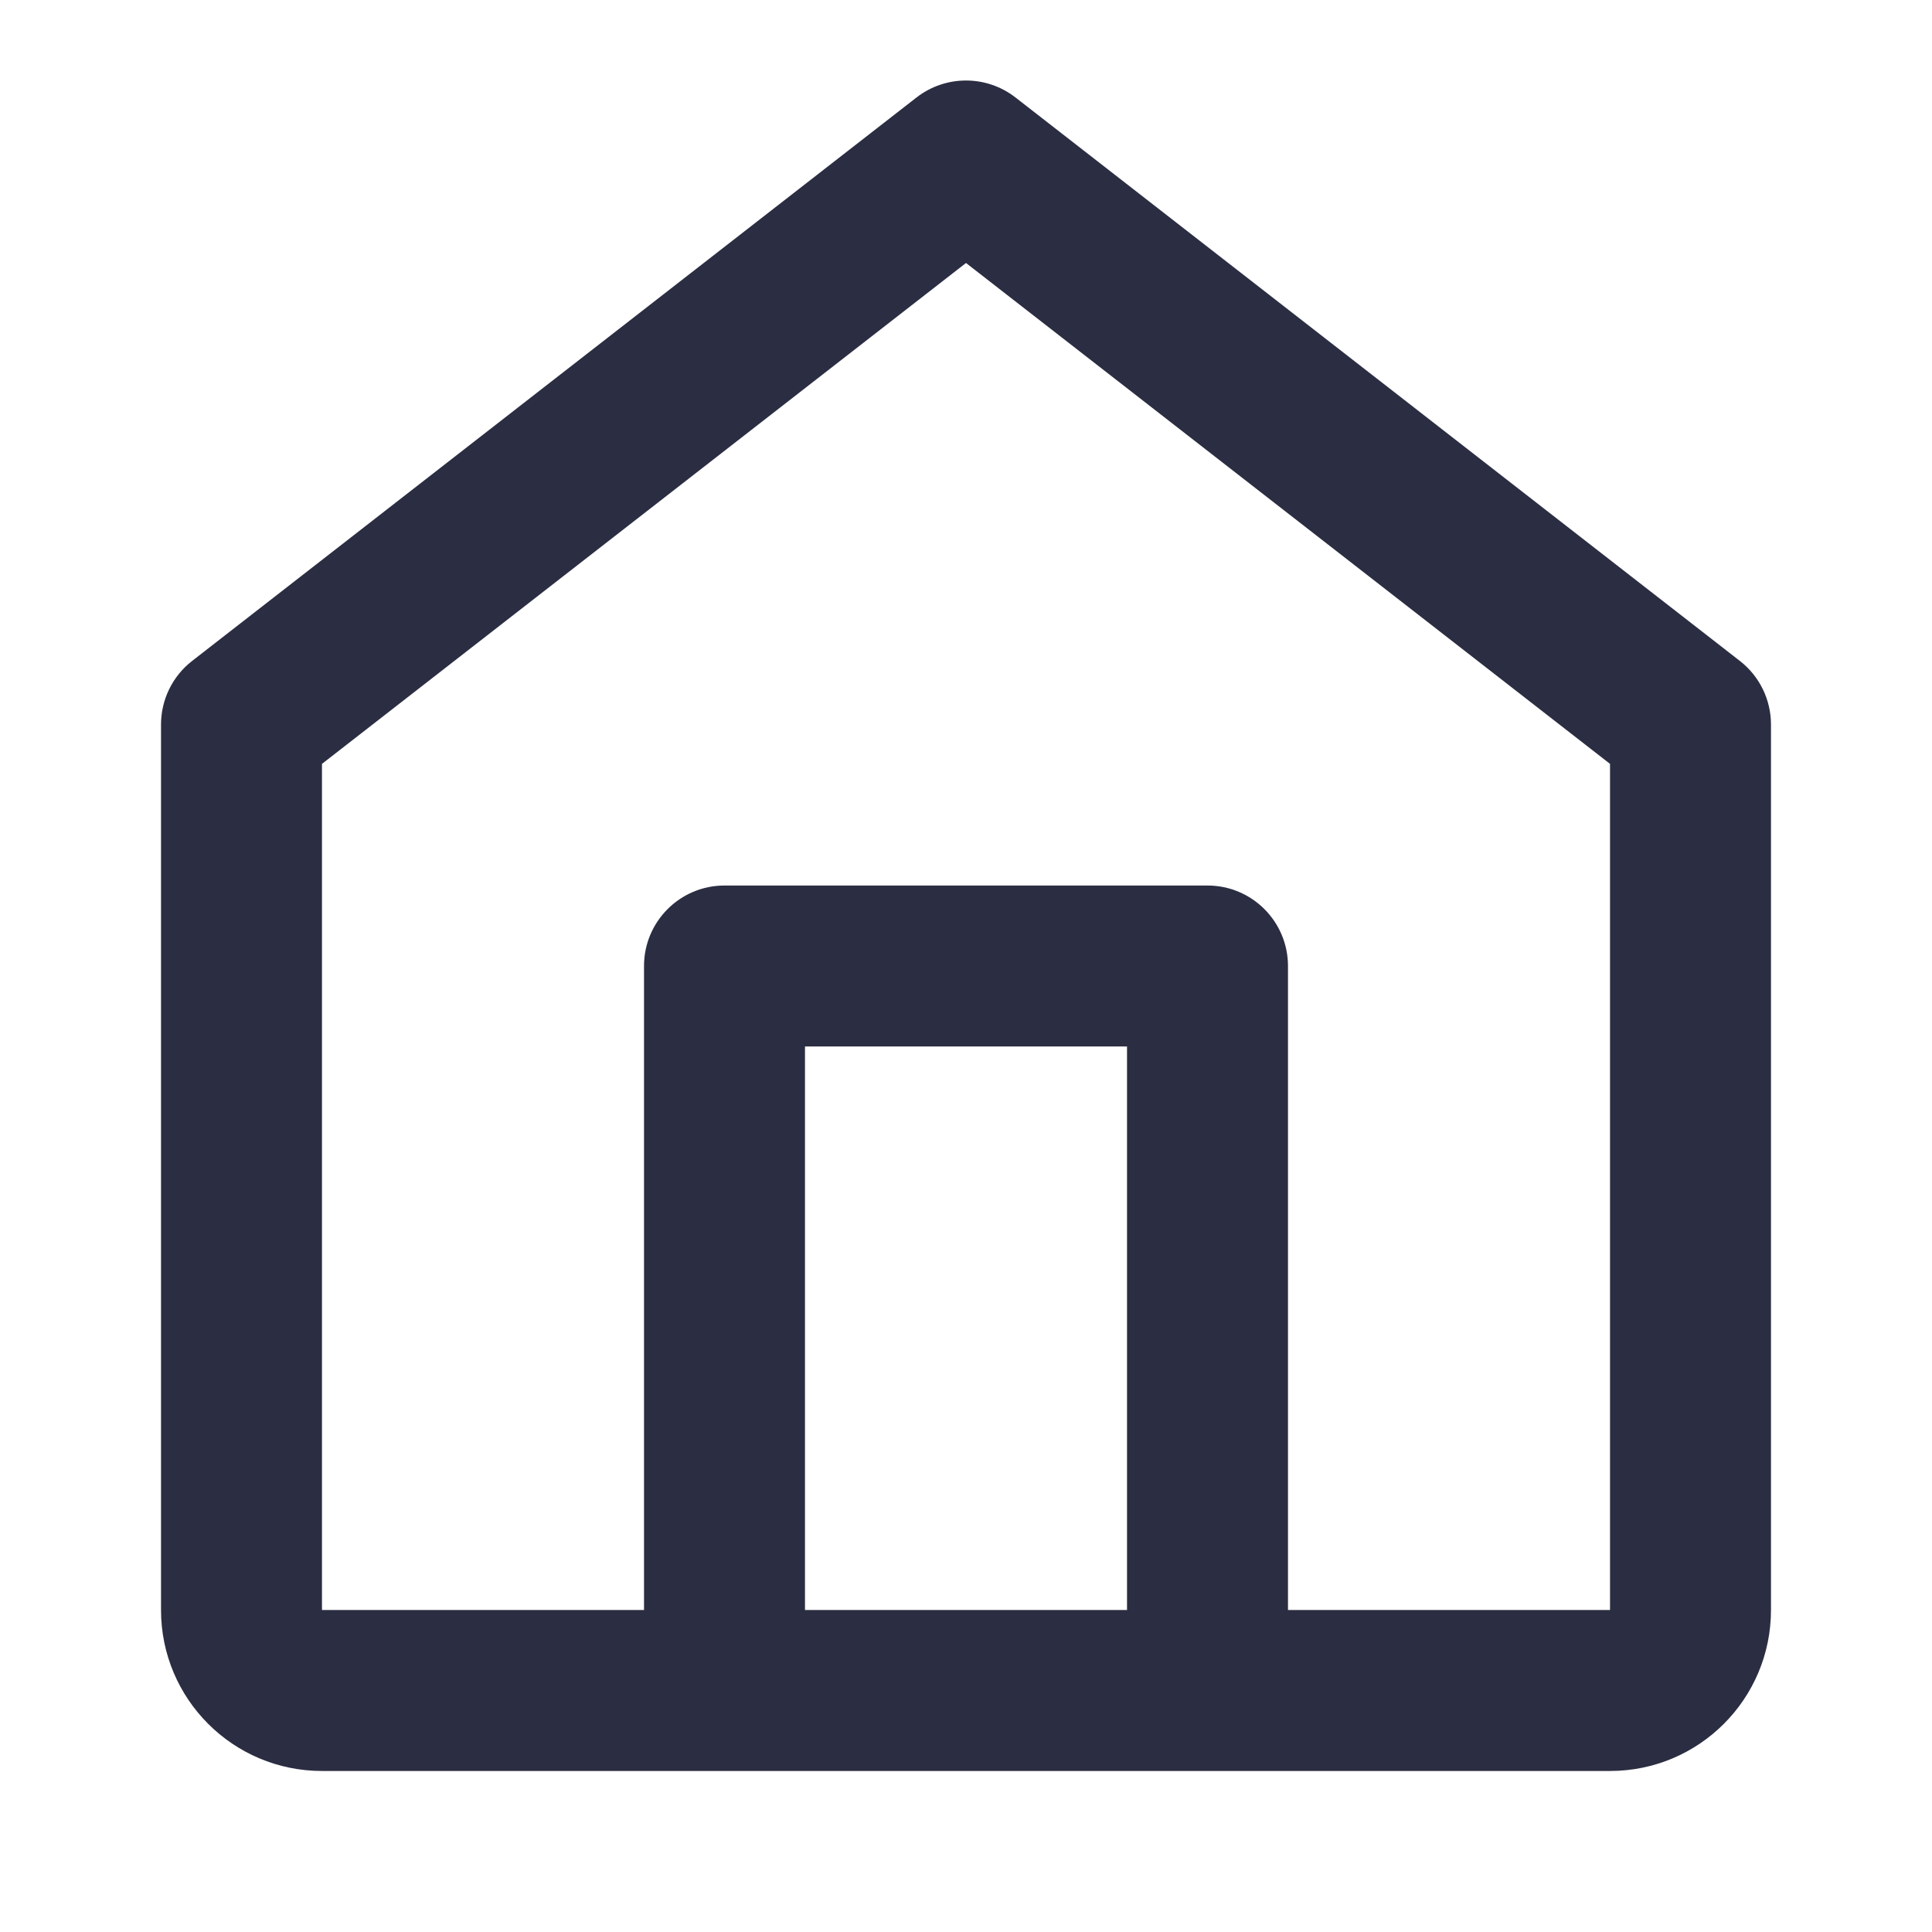
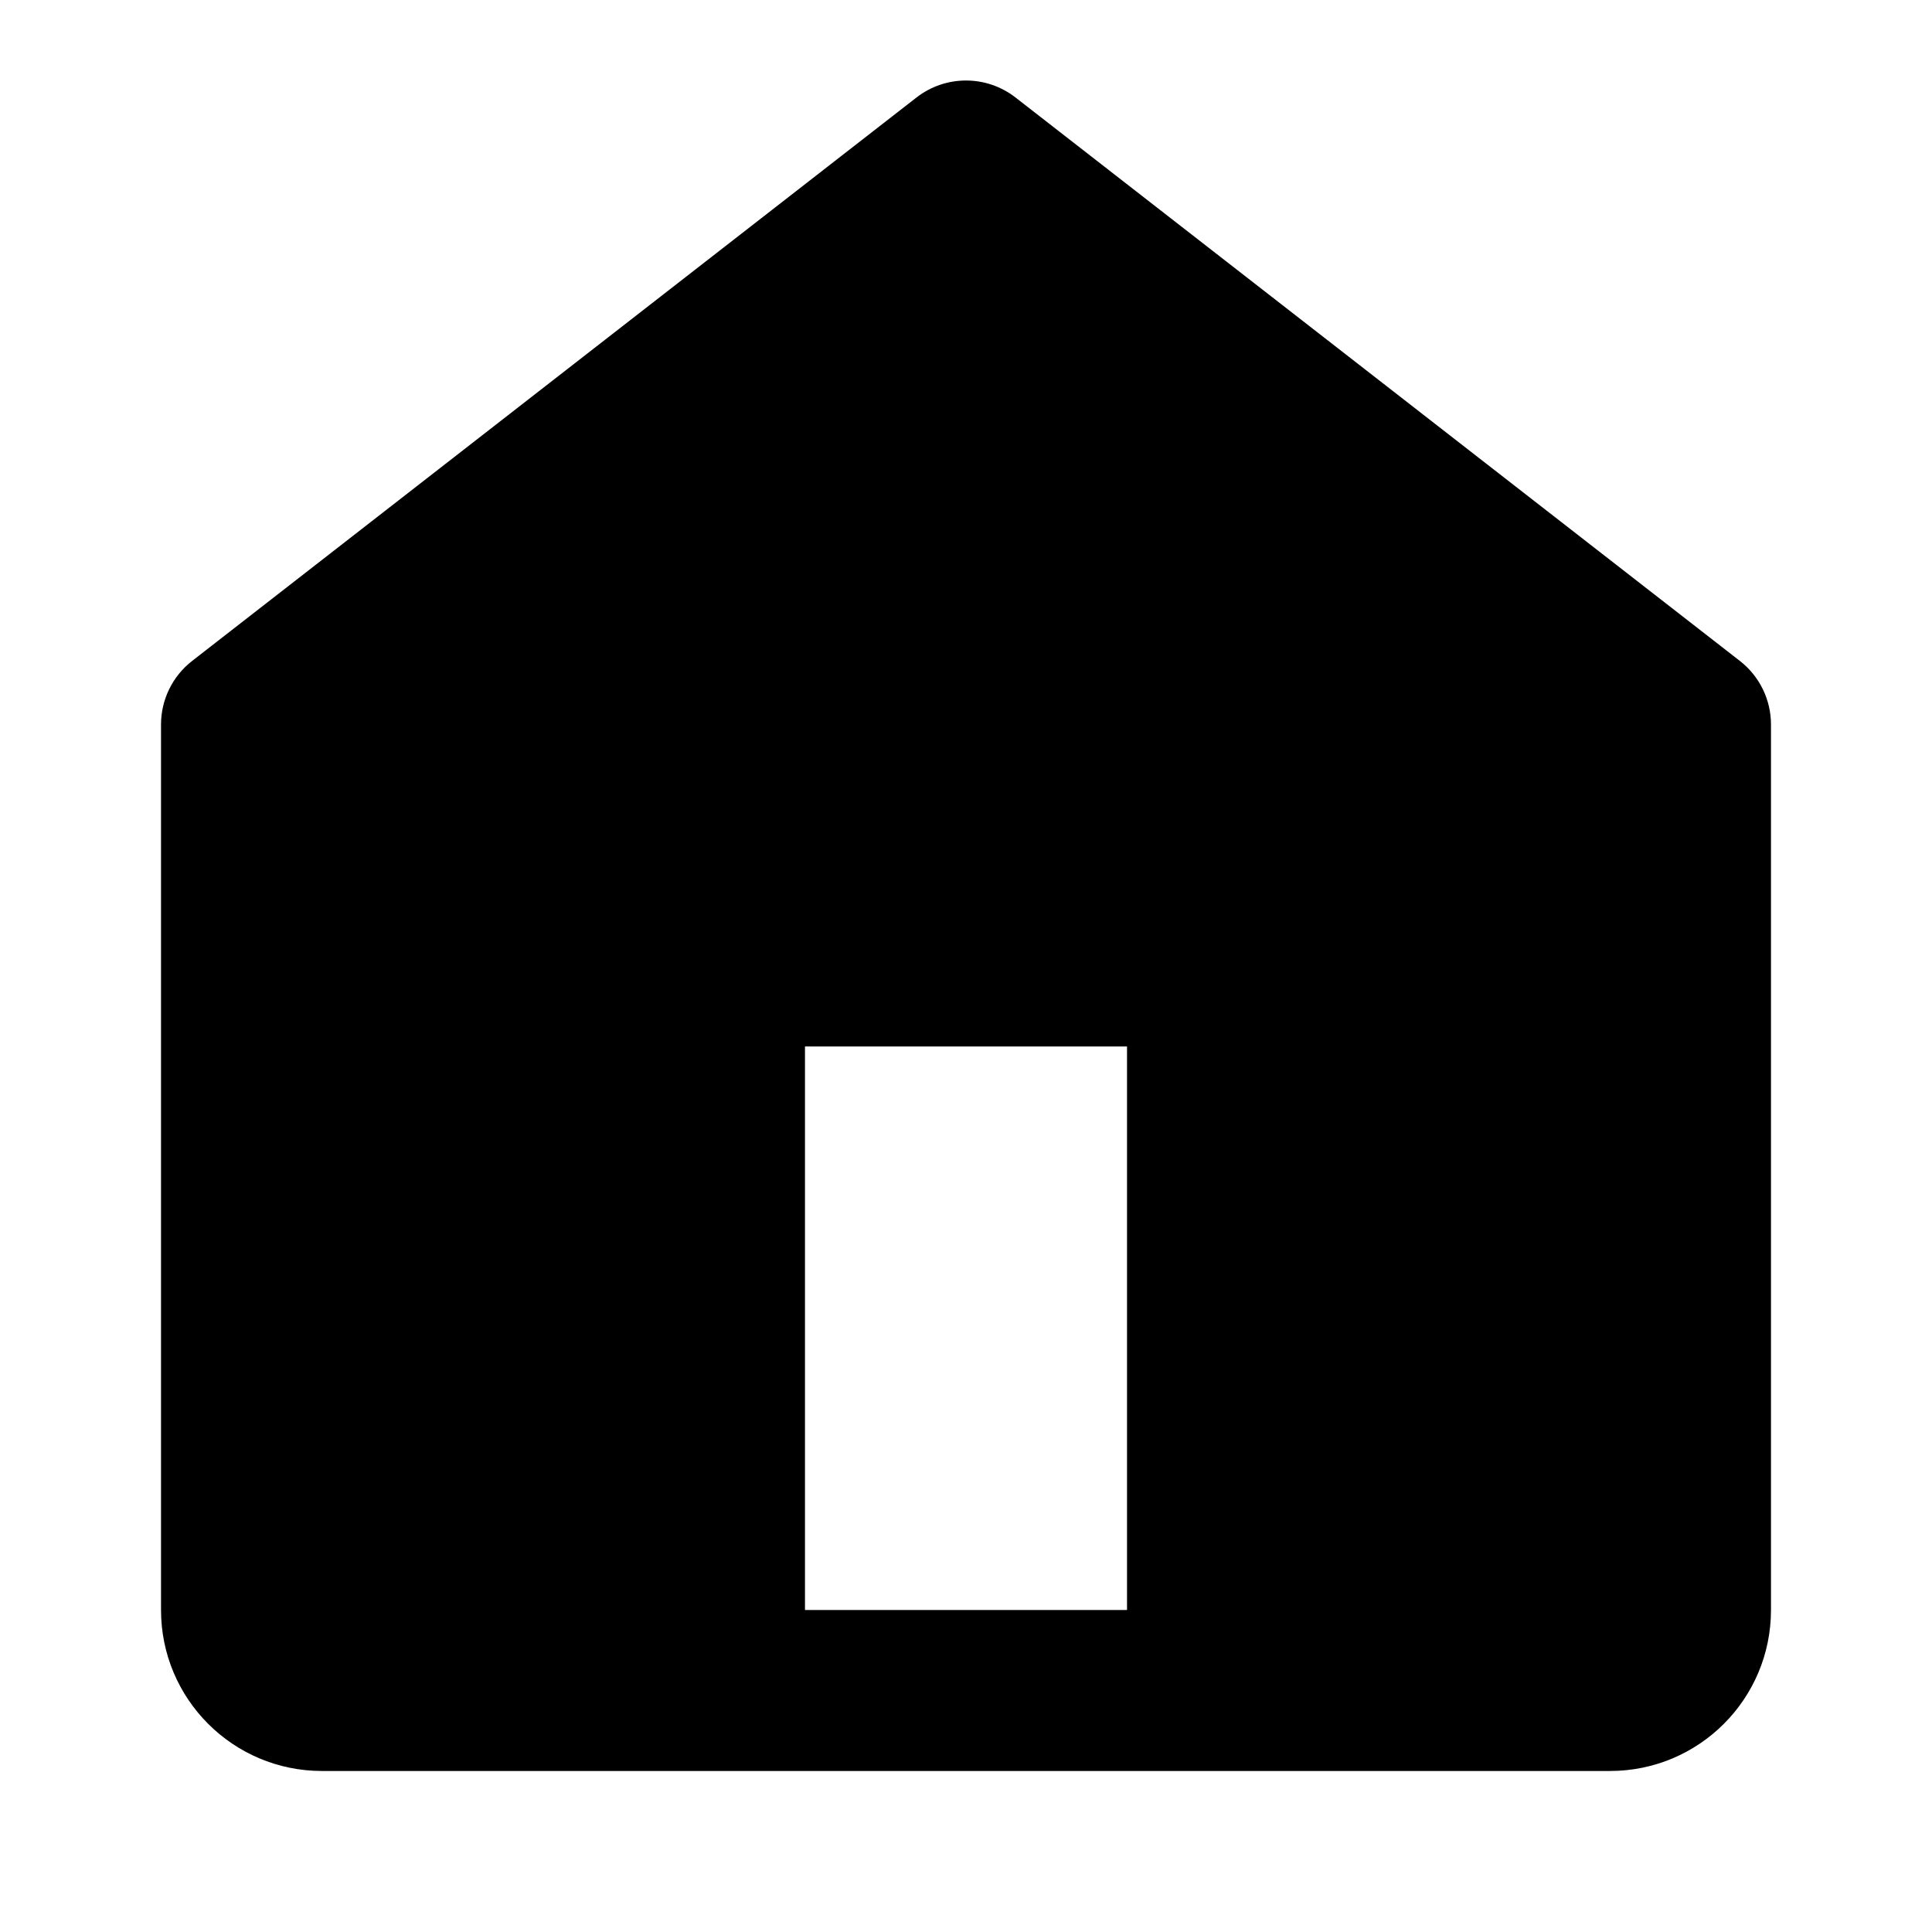
<svg xmlns="http://www.w3.org/2000/svg" width="32" height="32" viewBox="0 0 32 32" fill="none">
-   <path fill-rule="evenodd" clip-rule="evenodd" d="M16.819 1.614C16.337 1.24 15.663 1.24 15.181 1.614L3.181 10.948C2.857 11.2 2.667 11.589 2.667 12V26.667C2.667 28.14 3.861 29.333 5.333 29.333H26.667C28.14 29.333 29.333 28.14 29.333 26.667V12C29.333 11.589 29.143 11.2 28.819 10.948L16.819 1.614ZM21.333 26.667H26.667V12.652L16 4.356L5.333 12.652V26.667H10.667V16C10.667 15.264 11.264 14.667 12 14.667H20C20.736 14.667 21.333 15.264 21.333 16V26.667ZM13.333 26.667V17.333H18.667V26.667H13.333Z" fill="#2B2D42" />
+   <path fill="currentColor" d="M16.819 1.614C16.337 1.24 15.663 1.24 15.181 1.614L3.181 10.948C2.857 11.2 2.667 11.589 2.667 12V26.667C2.667 28.14 3.861 29.333 5.333 29.333H26.667C28.14 29.333 29.333 28.14 29.333 26.667V12C29.333 11.589 29.143 11.2 28.819 10.948L16.819 1.614ZM21.333 26.667H26.667V12.652L16 4.356L5.333 12.652V26.667H10.667V16C10.667 15.264 11.264 14.667 12 14.667H20C20.736 14.667 21.333 15.264 21.333 16V26.667ZM13.333 26.667V17.333H18.667V26.667H13.333Z" />
</svg>
